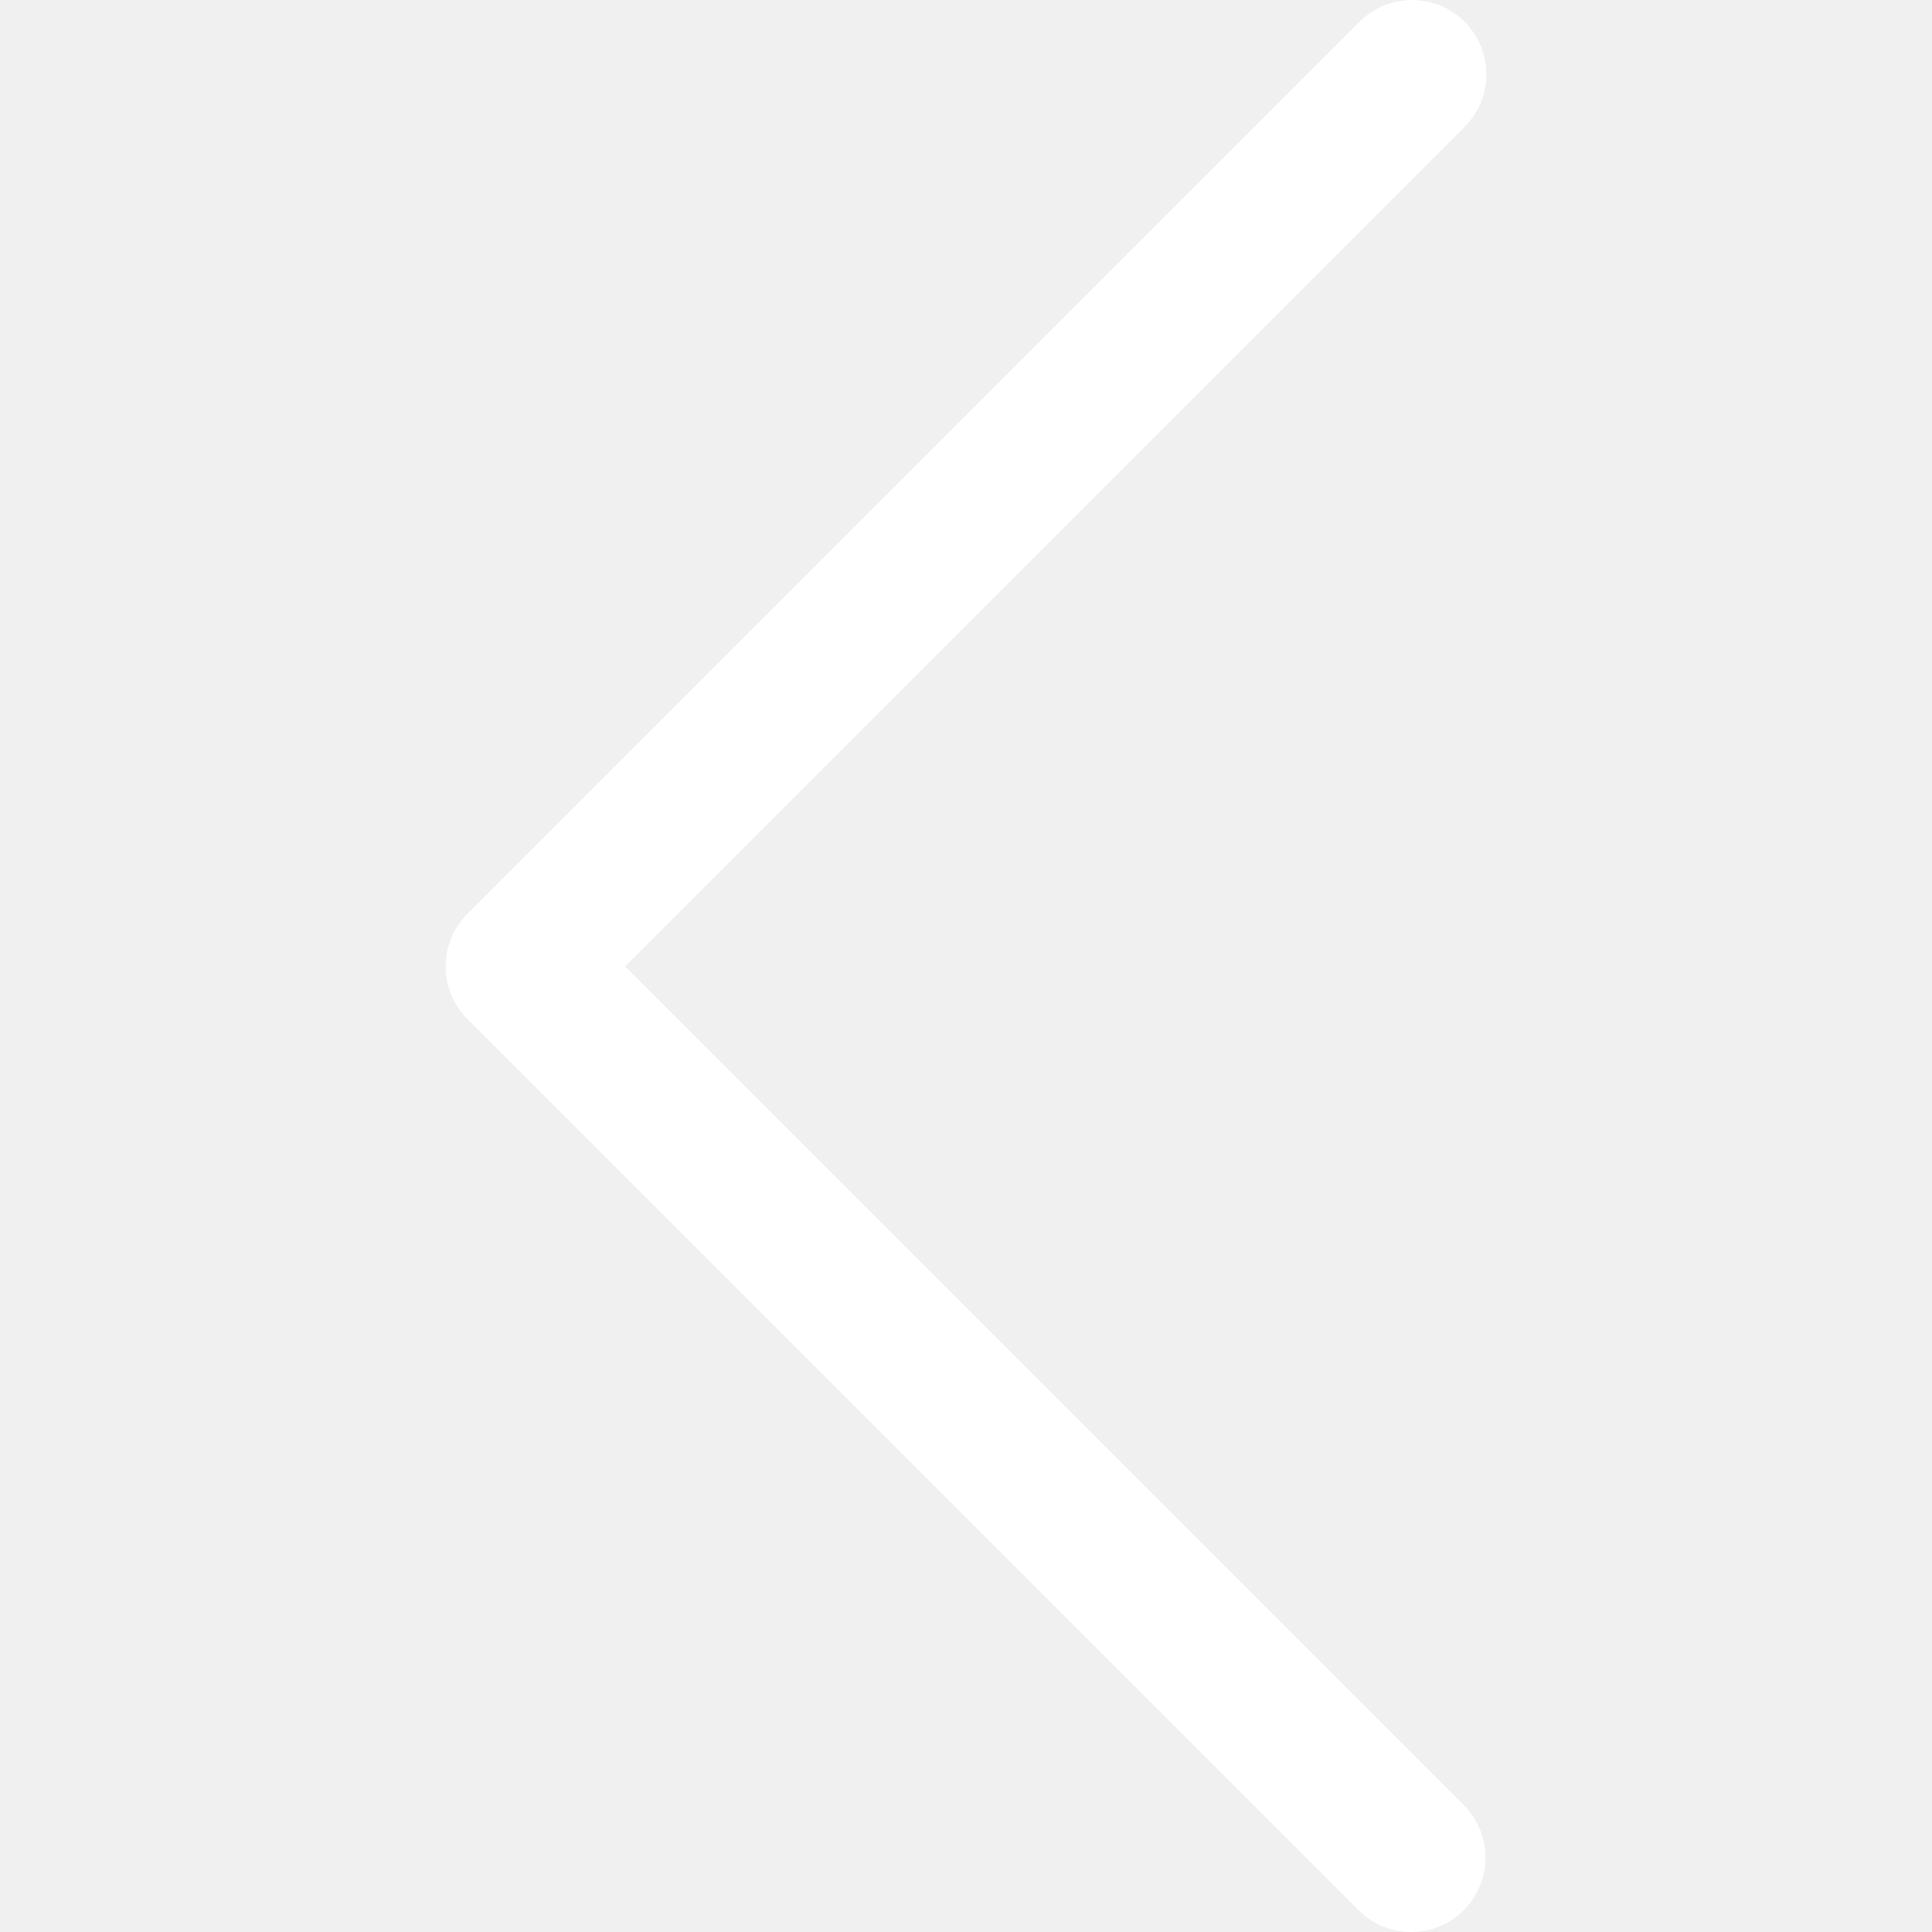
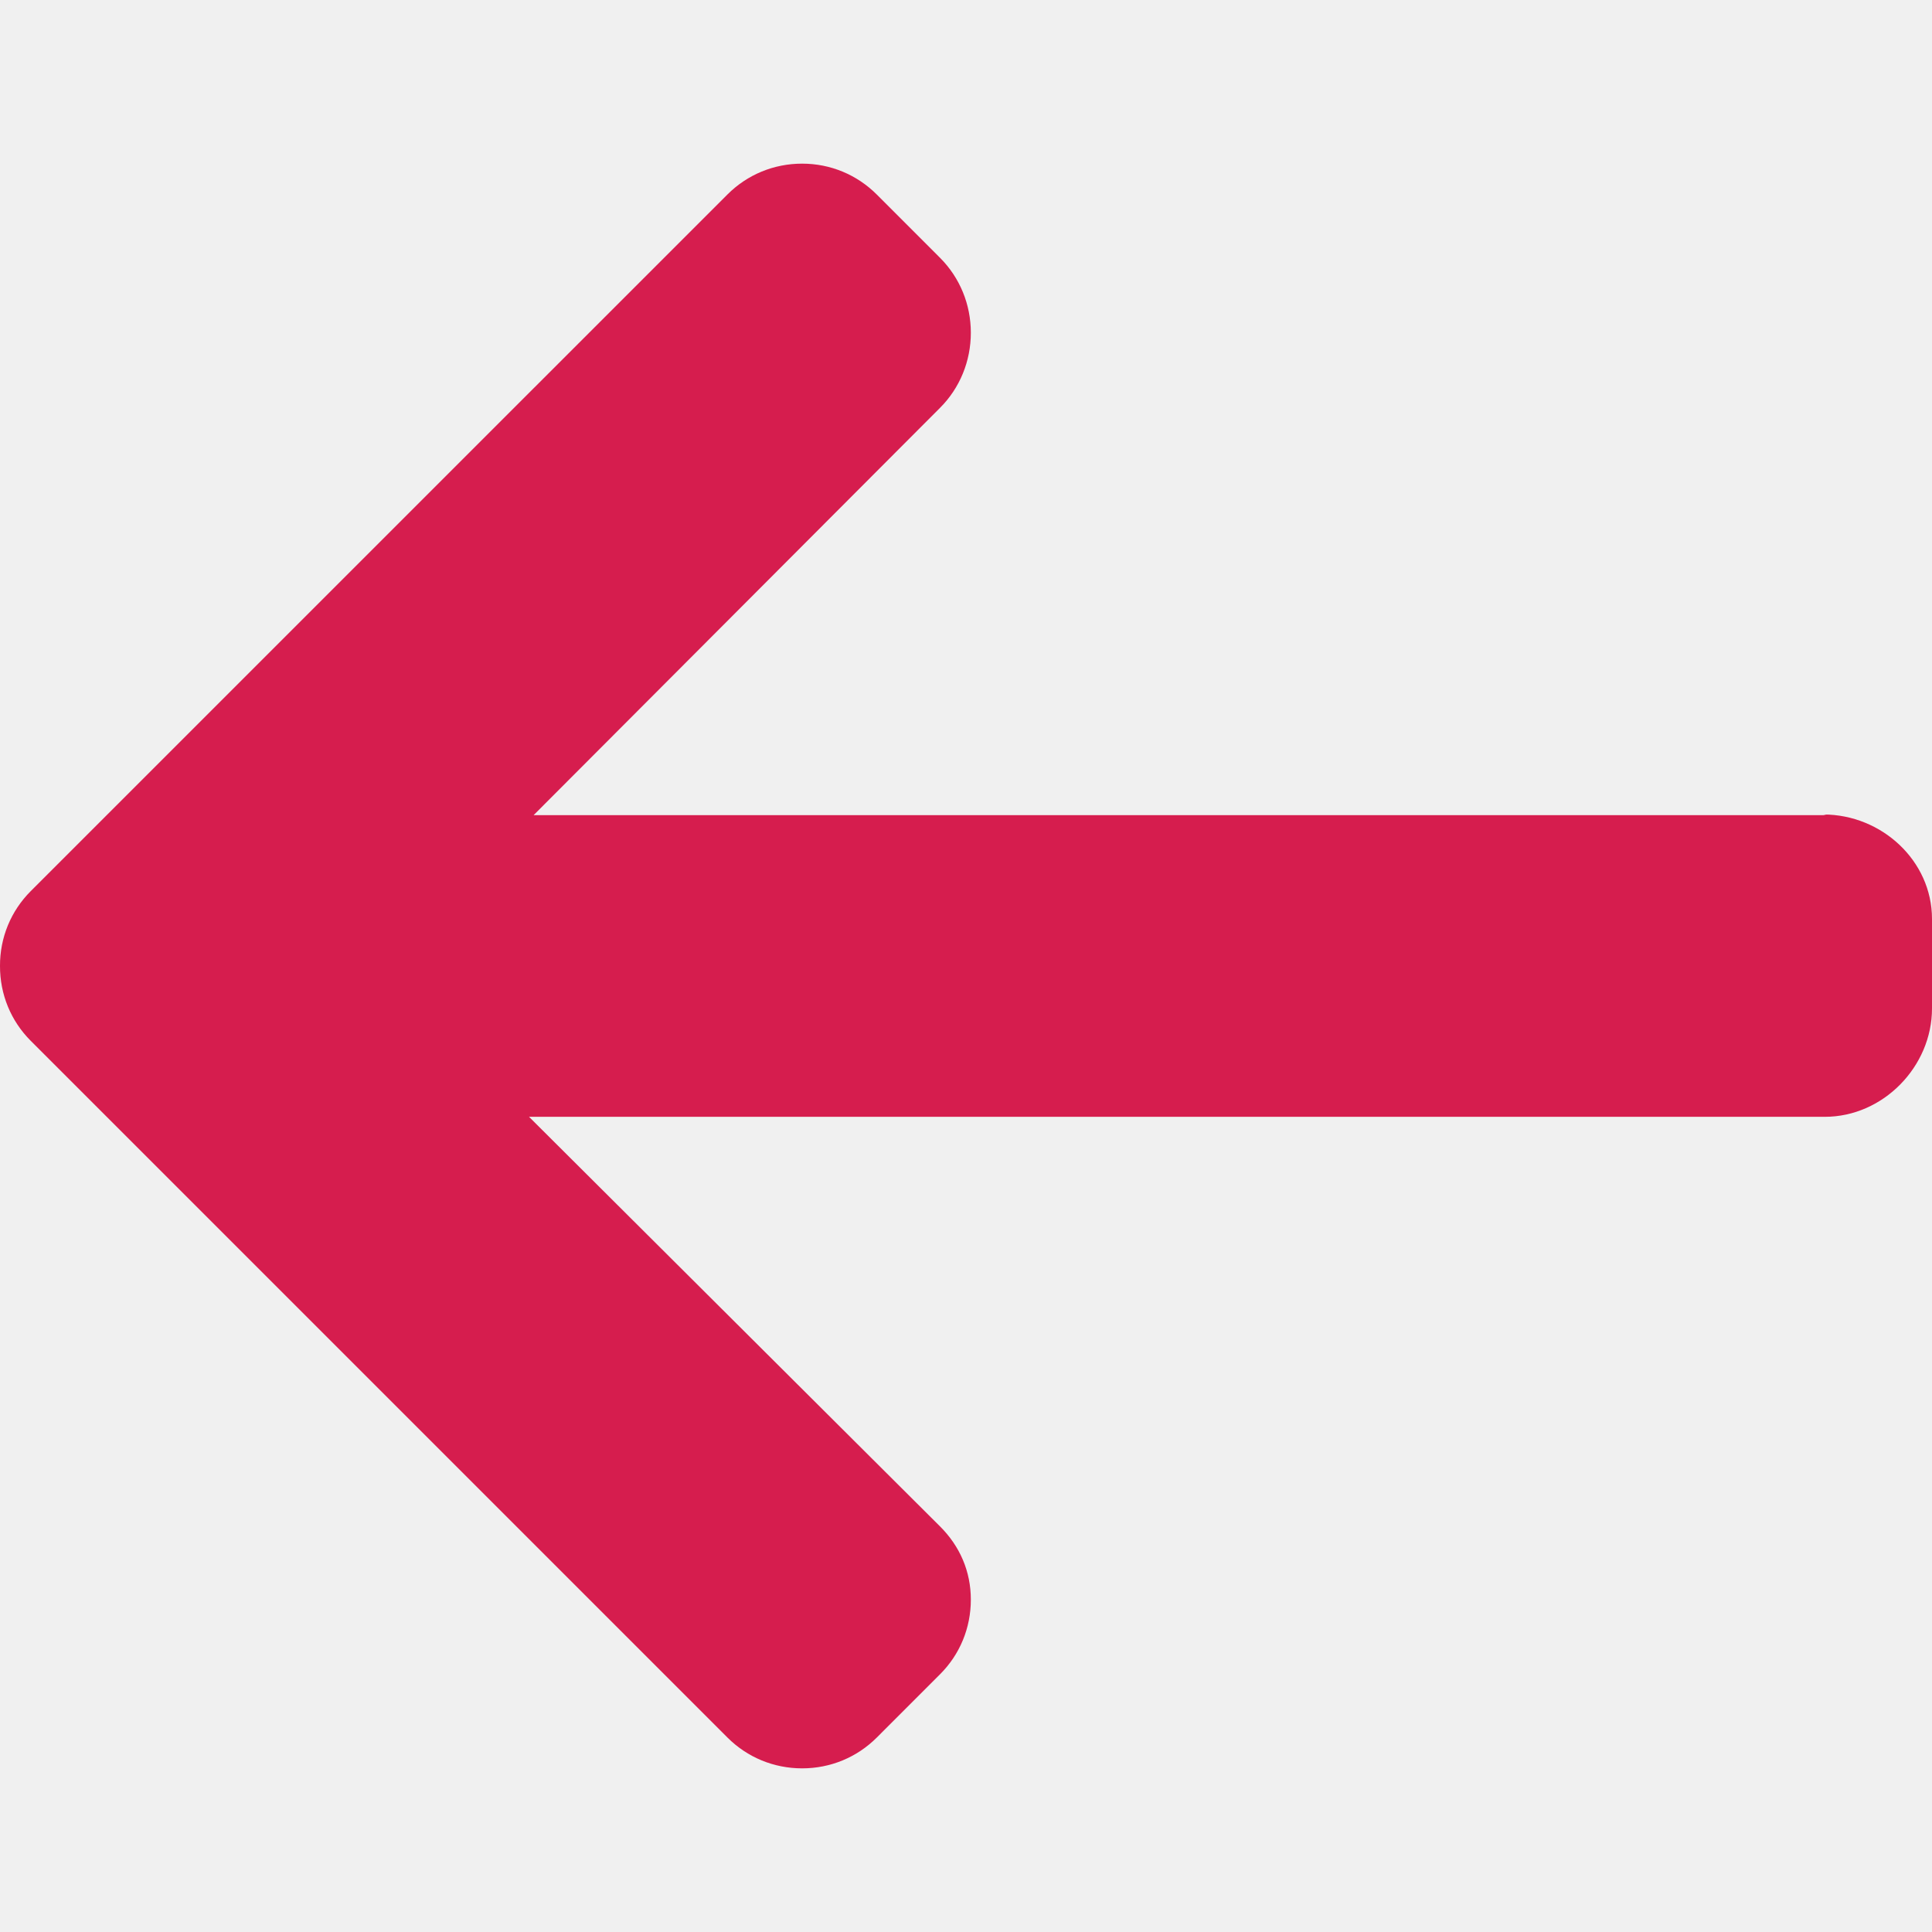
- <svg xmlns="http://www.w3.org/2000/svg" version="1.1" id="Capa_1" x="0px" y="0px" viewBox="0 0 443.52 443.52" style="enable-background:new 0 0 443.52 443.52;" xml:space="preserve" width="512px" height="512px" class="">
+ <svg xmlns="http://www.w3.org/2000/svg" version="1.1" id="Layer_1" x="0px" y="0px" viewBox="0 0 492 492" style="enable-background:new 0 0 492 492;" xml:space="preserve" width="512px" height="512px" class="">
  <g>
    <g>
      <g>
-         <path d="M143.492,221.863L336.226,29.129c6.663-6.664,6.663-17.468,0-24.132c-6.665-6.662-17.468-6.662-24.132,0l-204.8,204.8    c-6.662,6.664-6.662,17.468,0,24.132l204.8,204.8c6.78,6.548,17.584,6.36,24.132-0.42c6.387-6.614,6.387-17.099,0-23.712    L143.492,221.863z" data-original="#000000" class="active-path" data-old_color="#000000" fill="#FFFFFF" />
+         <path d="M464.344,207.418l0.768,0.168H135.888l103.496-103.724c5.068-5.064,7.848-11.924,7.848-19.124    c0-7.2-2.78-14.012-7.848-19.088L223.28,49.538c-5.064-5.064-11.812-7.864-19.008-7.864c-7.2,0-13.952,2.78-19.016,7.844    L7.844,226.914C2.76,231.998-0.02,238.77,0,245.974c-0.02,7.244,2.76,14.02,7.844,19.096l177.412,177.412    c5.064,5.06,11.812,7.844,19.016,7.844c7.196,0,13.944-2.788,19.008-7.844l16.104-16.112c5.068-5.056,7.848-11.808,7.848-19.008    c0-7.196-2.78-13.592-7.848-18.652L134.72,284.406h329.992c14.828,0,27.288-12.78,27.288-27.6v-22.788    C492,219.198,479.172,207.418,464.344,207.418z" data-original="#000000" class="active-path" data-old_color="#000000" fill="#D61D4E" />
      </g>
    </g>
  </g>
</svg>
